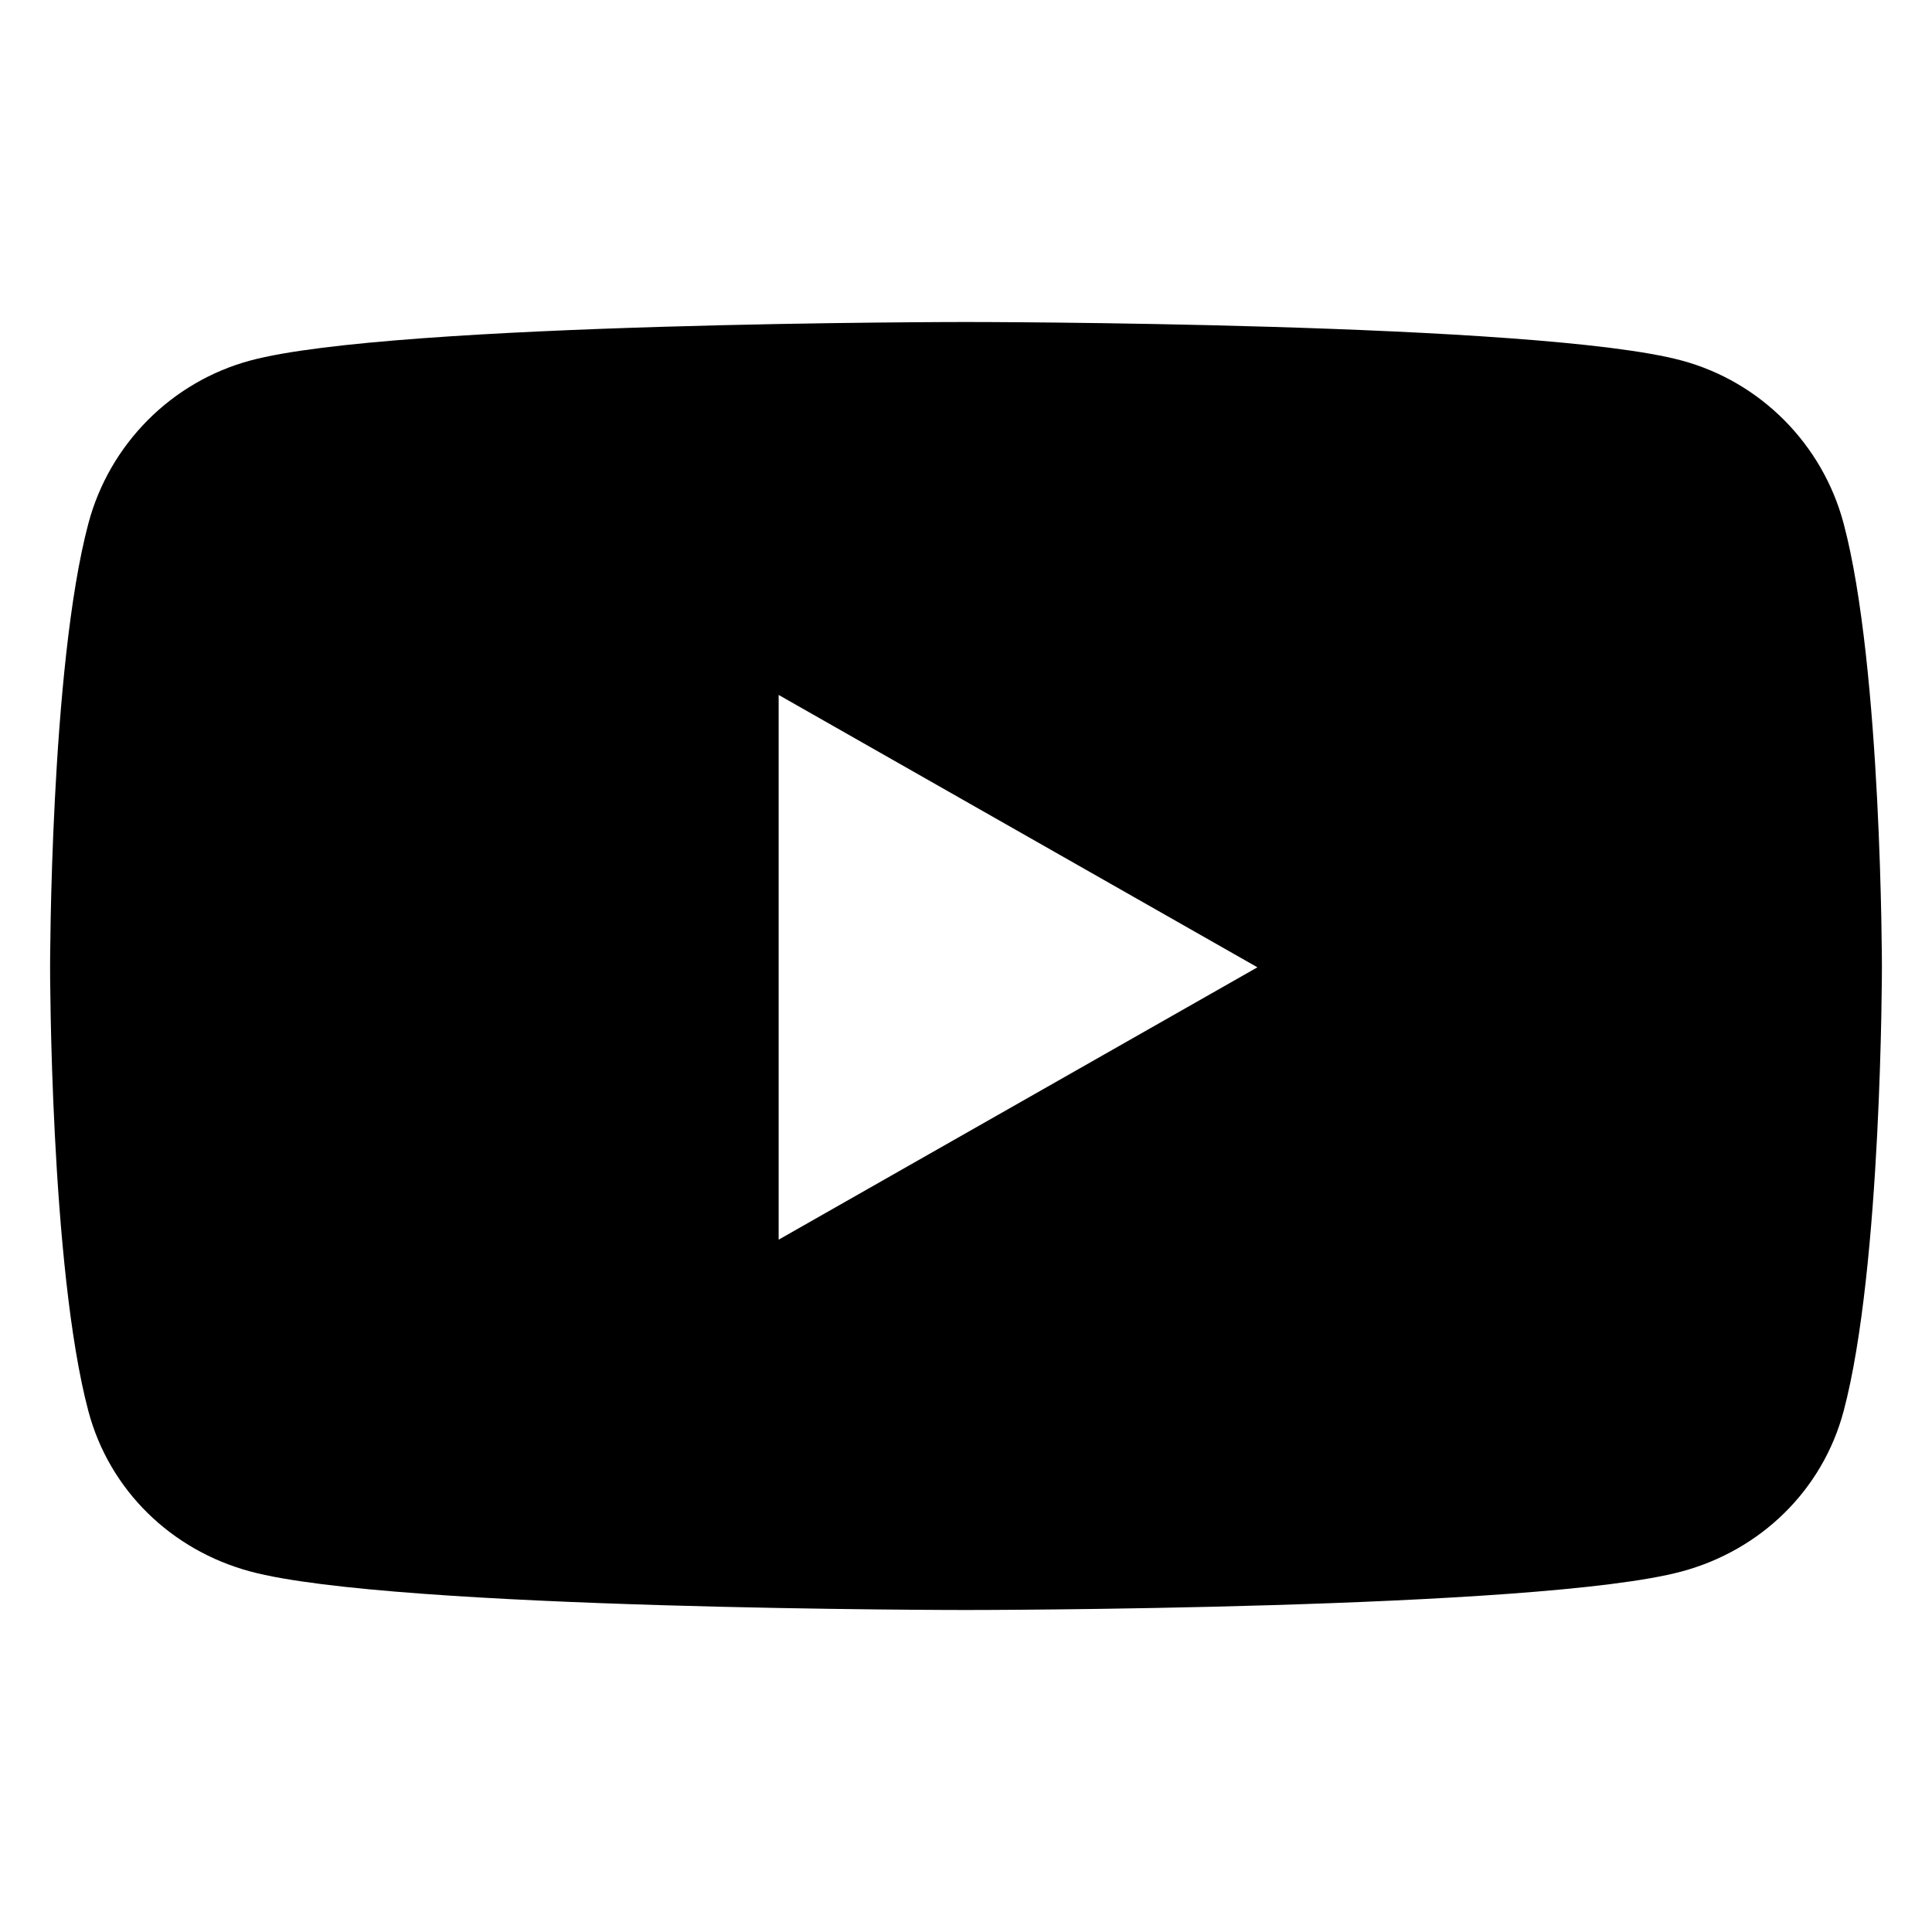
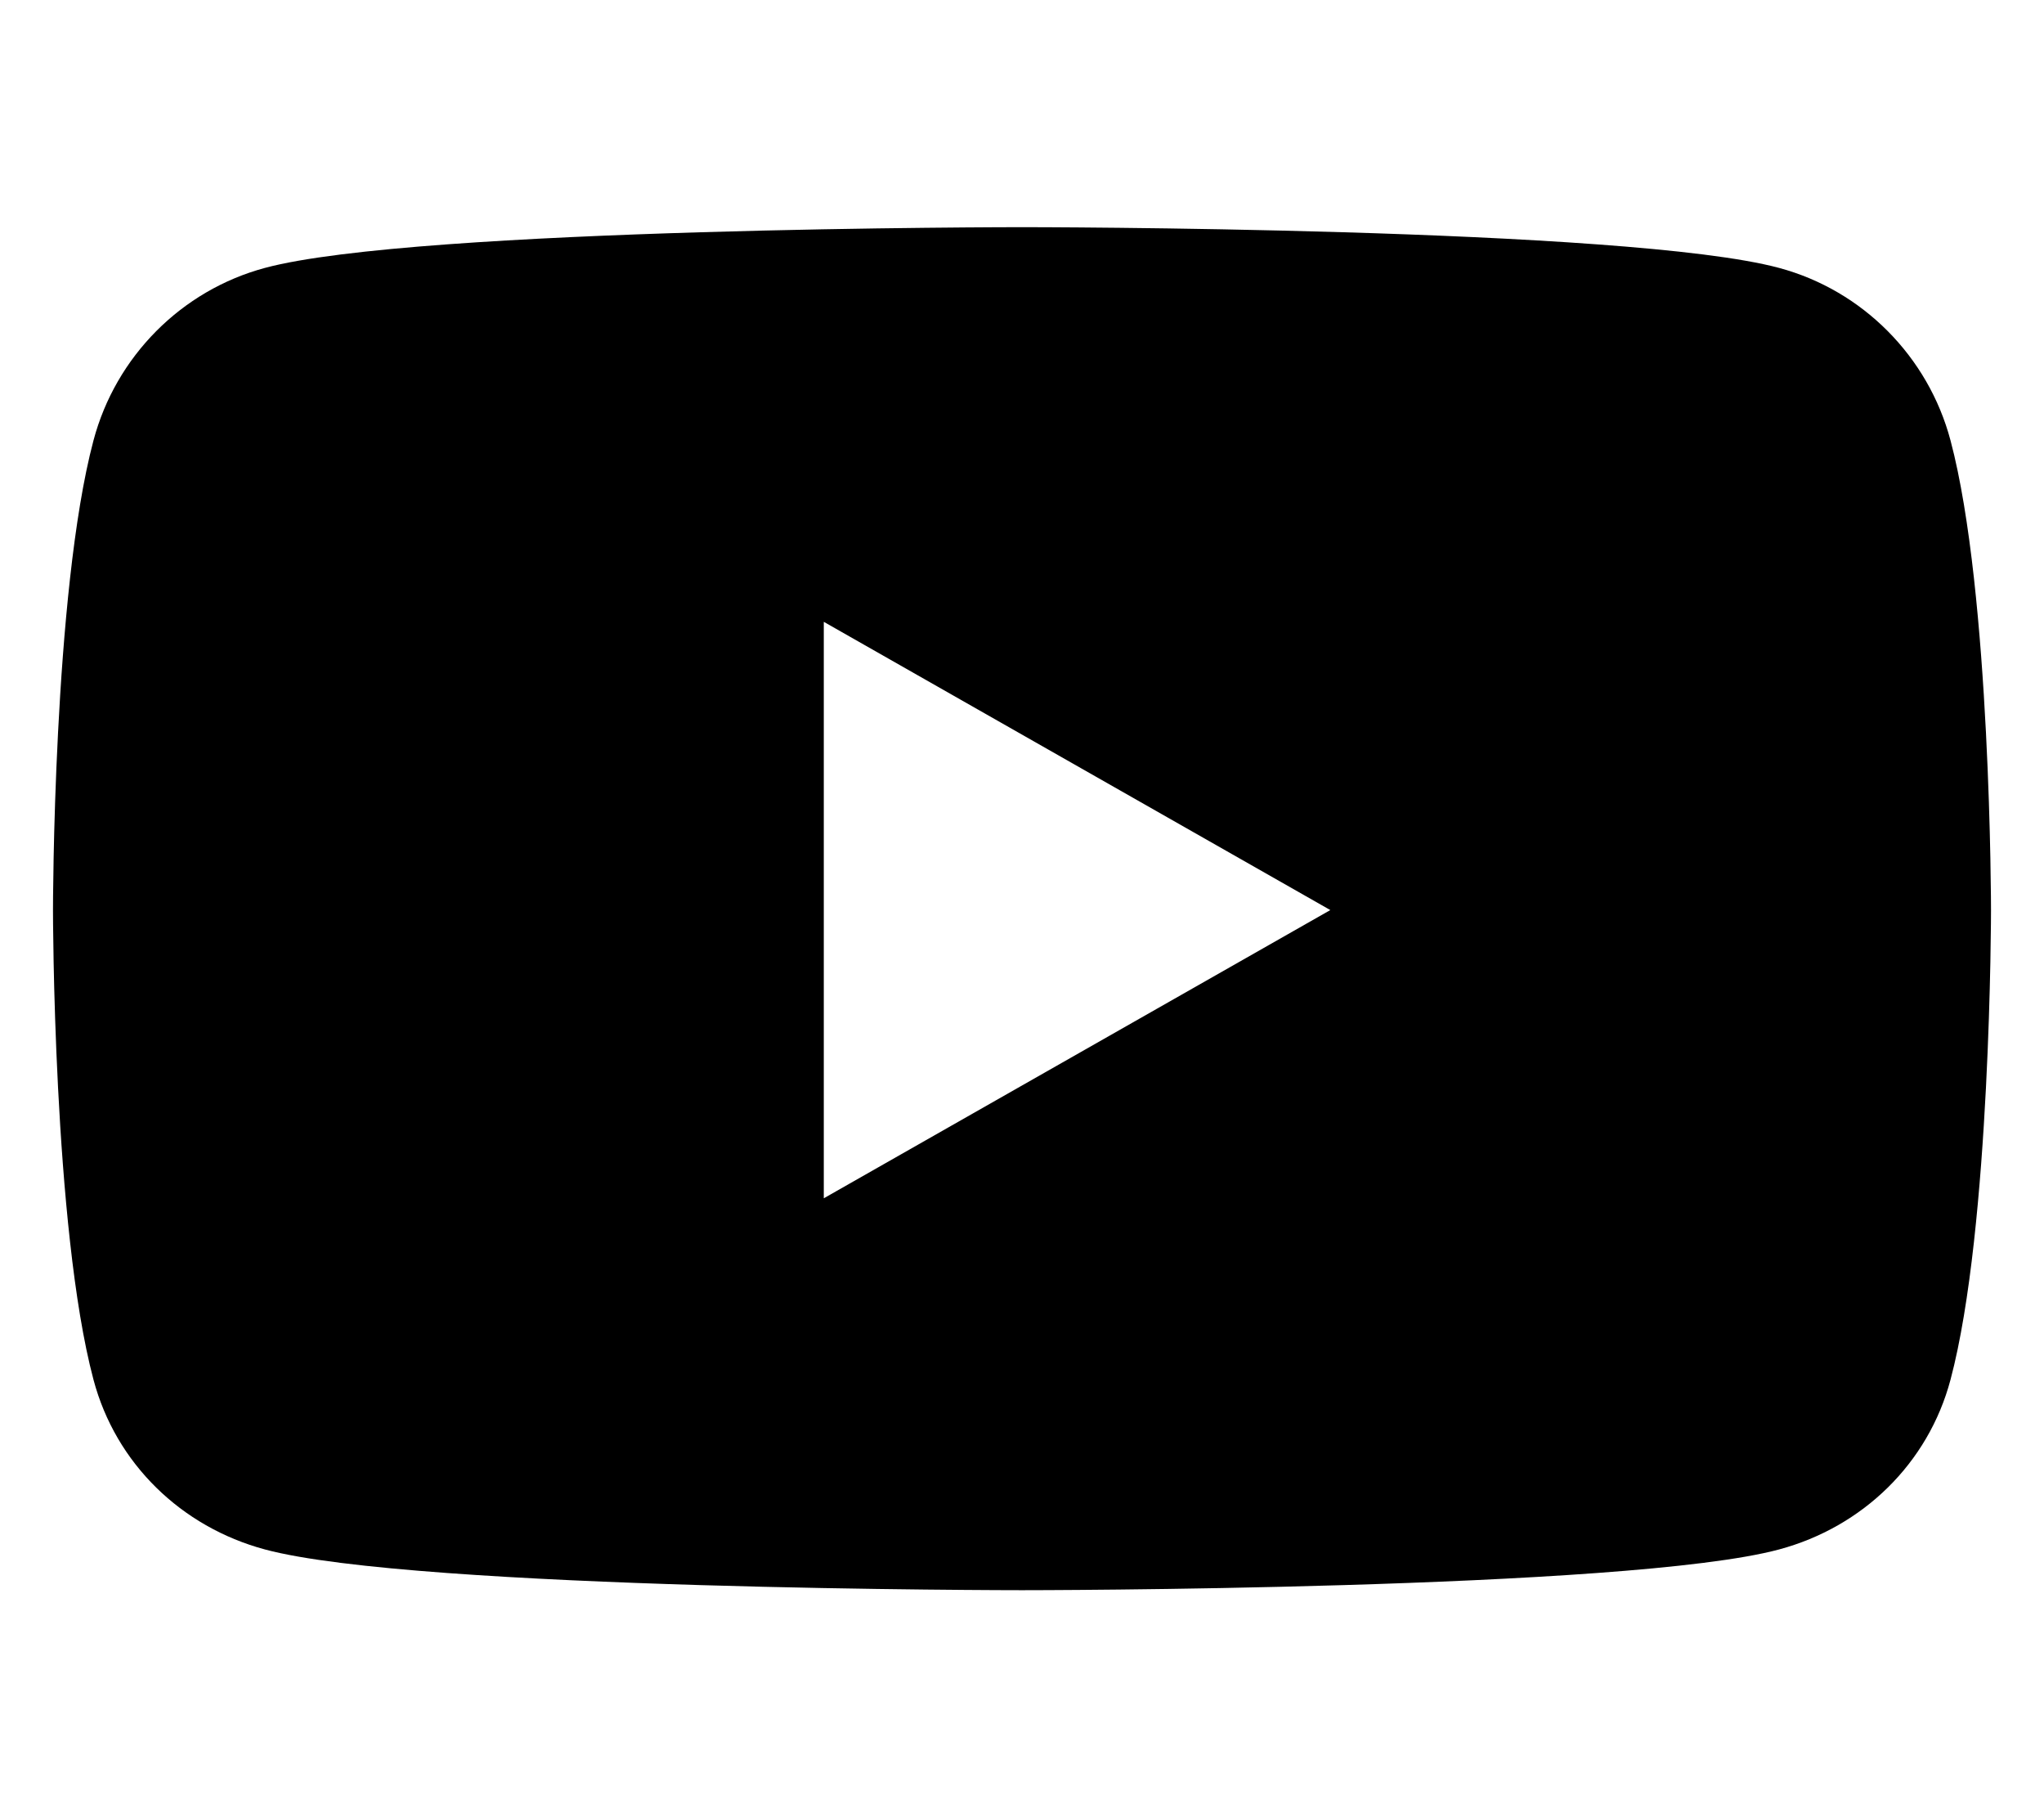
- <svg xmlns="http://www.w3.org/2000/svg" viewBox="0 -32 576 576">
-   <defs>
-     <style>.fa-primary { fill:rgb(0,0,0); fill-rule:nonzero; }</style>
-     <style>.fa-secondary { fill:rgb(0,0,0); fill-opacity:0.4; fill-rule:nonzero; }</style>
-   </defs>
-   <path d="M549.655 124.083c-6.281-23.65-24.787-42.276-48.284-48.597C458.781 64 288 64 288 64S117.22 64 74.629 75.486c-23.497 6.322-42.003 24.947-48.284 48.597-11.412 42.867-11.412 132.305-11.412 132.305s0 89.438 11.412 132.305c6.281 23.65 24.787 41.5 48.284 47.821C117.22 448 288 448 288 448s170.78 0 213.371-11.486c23.497-6.321 42.003-24.171 48.284-47.821 11.412-42.867 11.412-132.305 11.412-132.305s0-89.438-11.412-132.305zm-317.51 213.508V175.185l142.739 81.205-142.739 81.201z" class="fa-primary" />
+ <svg xmlns="http://www.w3.org/2000/svg" viewBox="0 0 576 512">
+   <path d="M549.655 124.083c-6.281-23.65-24.787-42.276-48.284-48.597C458.781 64 288 64 288 64S117.22 64 74.629 75.486c-23.497 6.322-42.003 24.947-48.284 48.597-11.412 42.867-11.412 132.305-11.412 132.305s0 89.438 11.412 132.305c6.281 23.65 24.787 41.5 48.284 47.821C117.22 448 288 448 288 448s170.78 0 213.371-11.486c23.497-6.321 42.003-24.171 48.284-47.821 11.412-42.867 11.412-132.305 11.412-132.305s0-89.438-11.412-132.305zm-317.51 213.508V175.185l142.739 81.205-142.739 81.201z" />
</svg>
